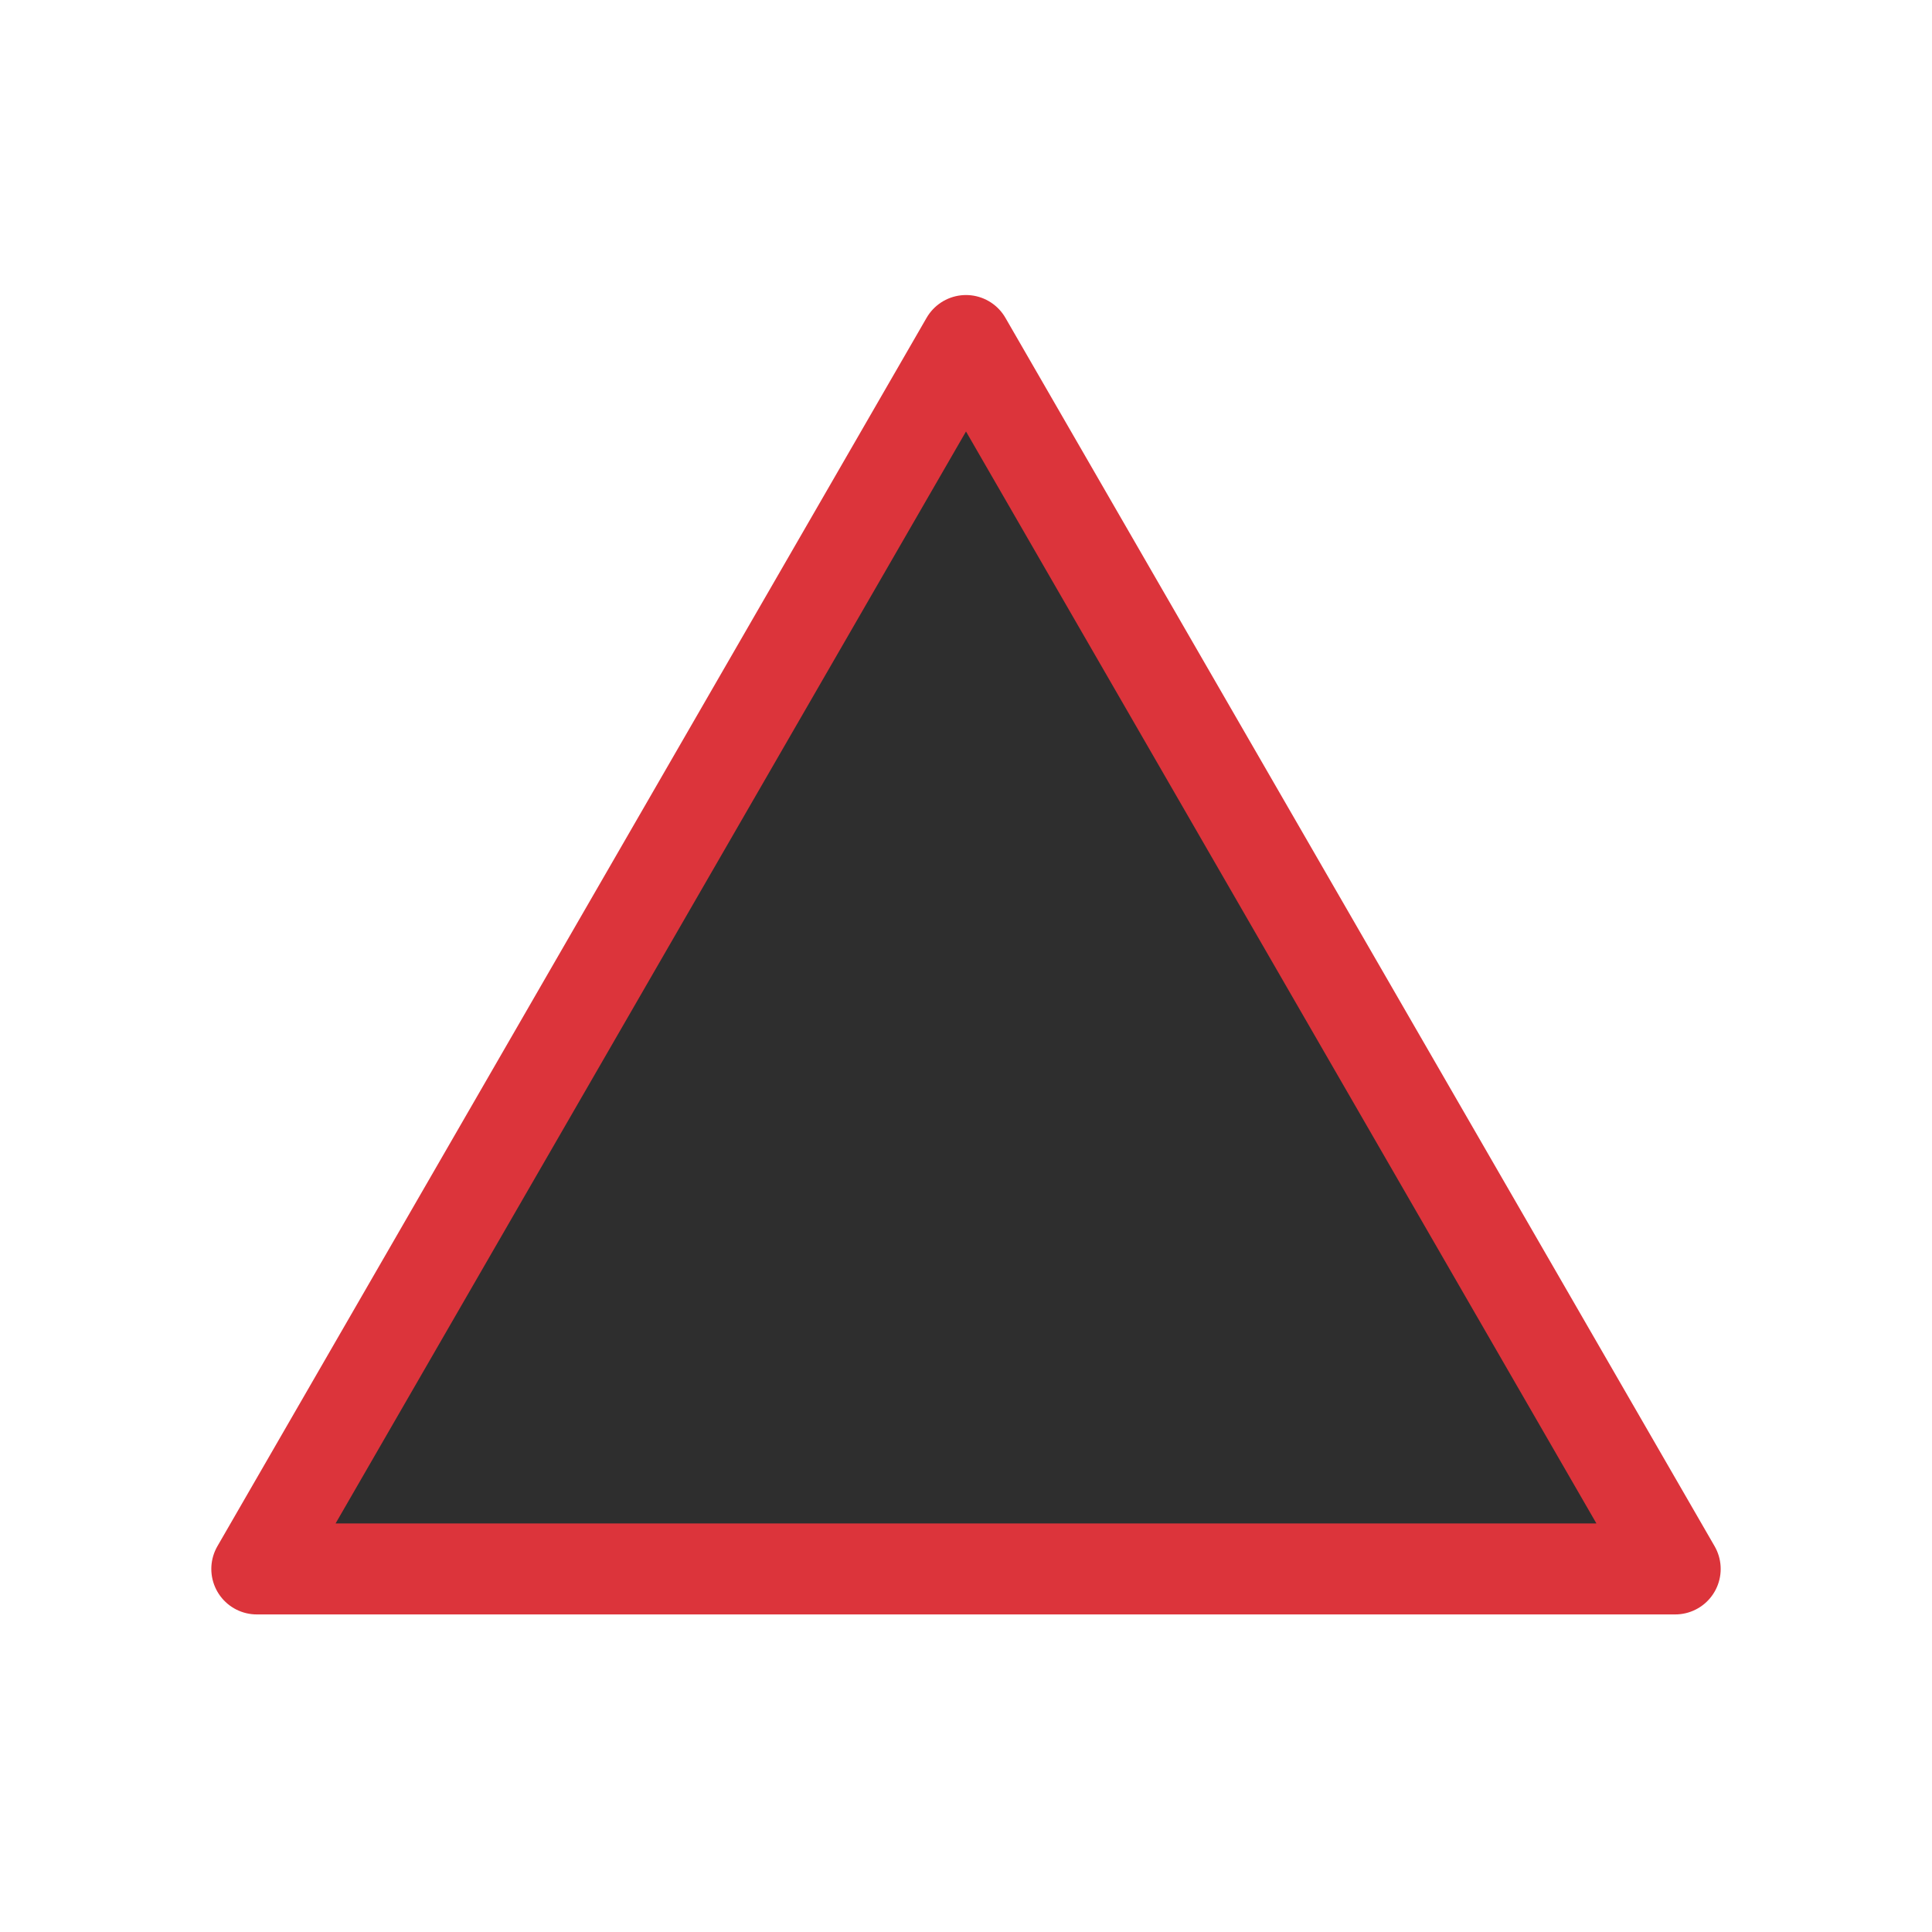
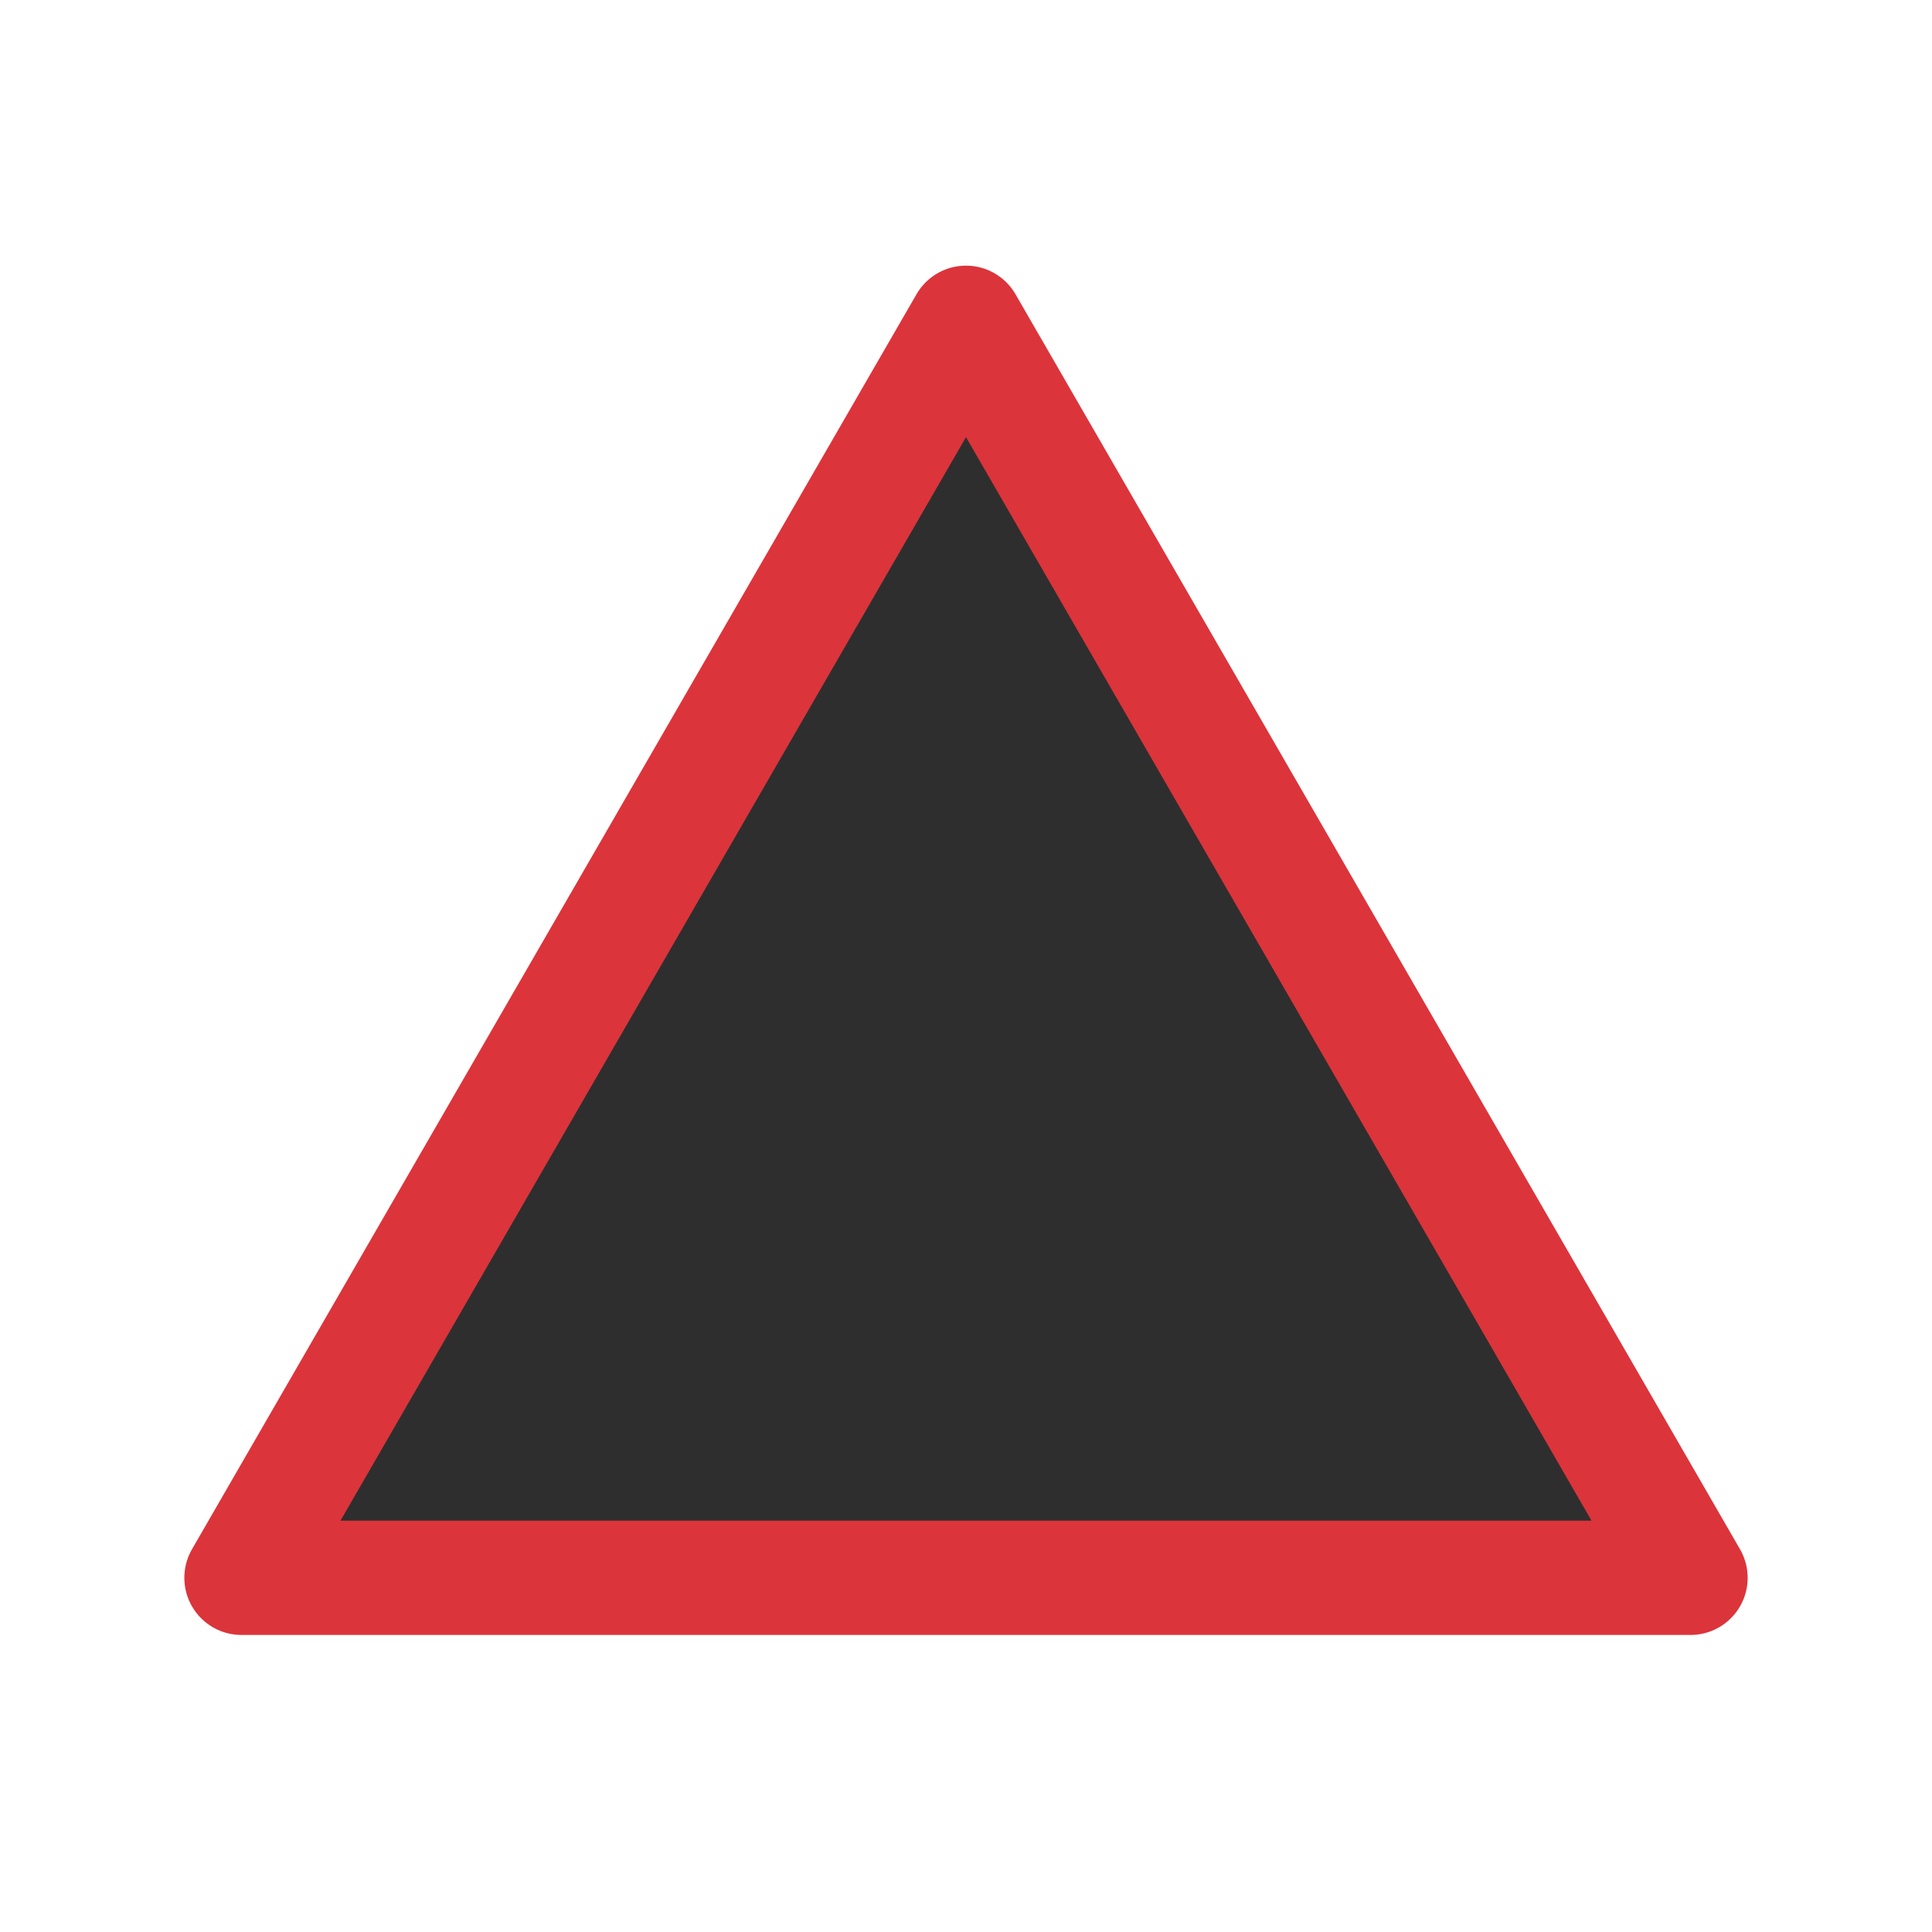
<svg xmlns="http://www.w3.org/2000/svg" class="svglite" width="24.00pt" height="24.00pt" viewBox="0 0 24.00 24.00">
  <defs>
    <style type="text/css">
    .svglite line, .svglite polyline, .svglite polygon, .svglite path, .svglite rect, .svglite circle {
      fill: none;
      stroke: #000000;
      stroke-linecap: round;
      stroke-linejoin: round;
      stroke-miterlimit: 10.00;
    }
    .svglite text {
      white-space: pre;
    }
  </style>
  </defs>
  <rect width="100%" height="100%" style="stroke: none; fill: none;" />
  <defs>
    <clipPath id="cpMC4wMHwyNC4wMHwwLjAwfDI0LjAw">
      <rect x="0.00" y="0.00" width="24.00" height="24.00" />
    </clipPath>
  </defs>
  <g clip-path="url(#cpMC4wMHwyNC4wMHwwLjAwfDI0LjAw)">
-     <polygon points="12.00,4.23 20.81,19.49 3.19,19.49 " style="stroke-width: 1.13; stroke: #DC343B; fill: #2E2E2E;" />
+     <polygon points="12.00,4.01 21.00,19.60 3.00,19.60 " style="stroke-width: 1.42; stroke: #DC343B; fill: #2E2E2E;" />
  </g>
</svg>
